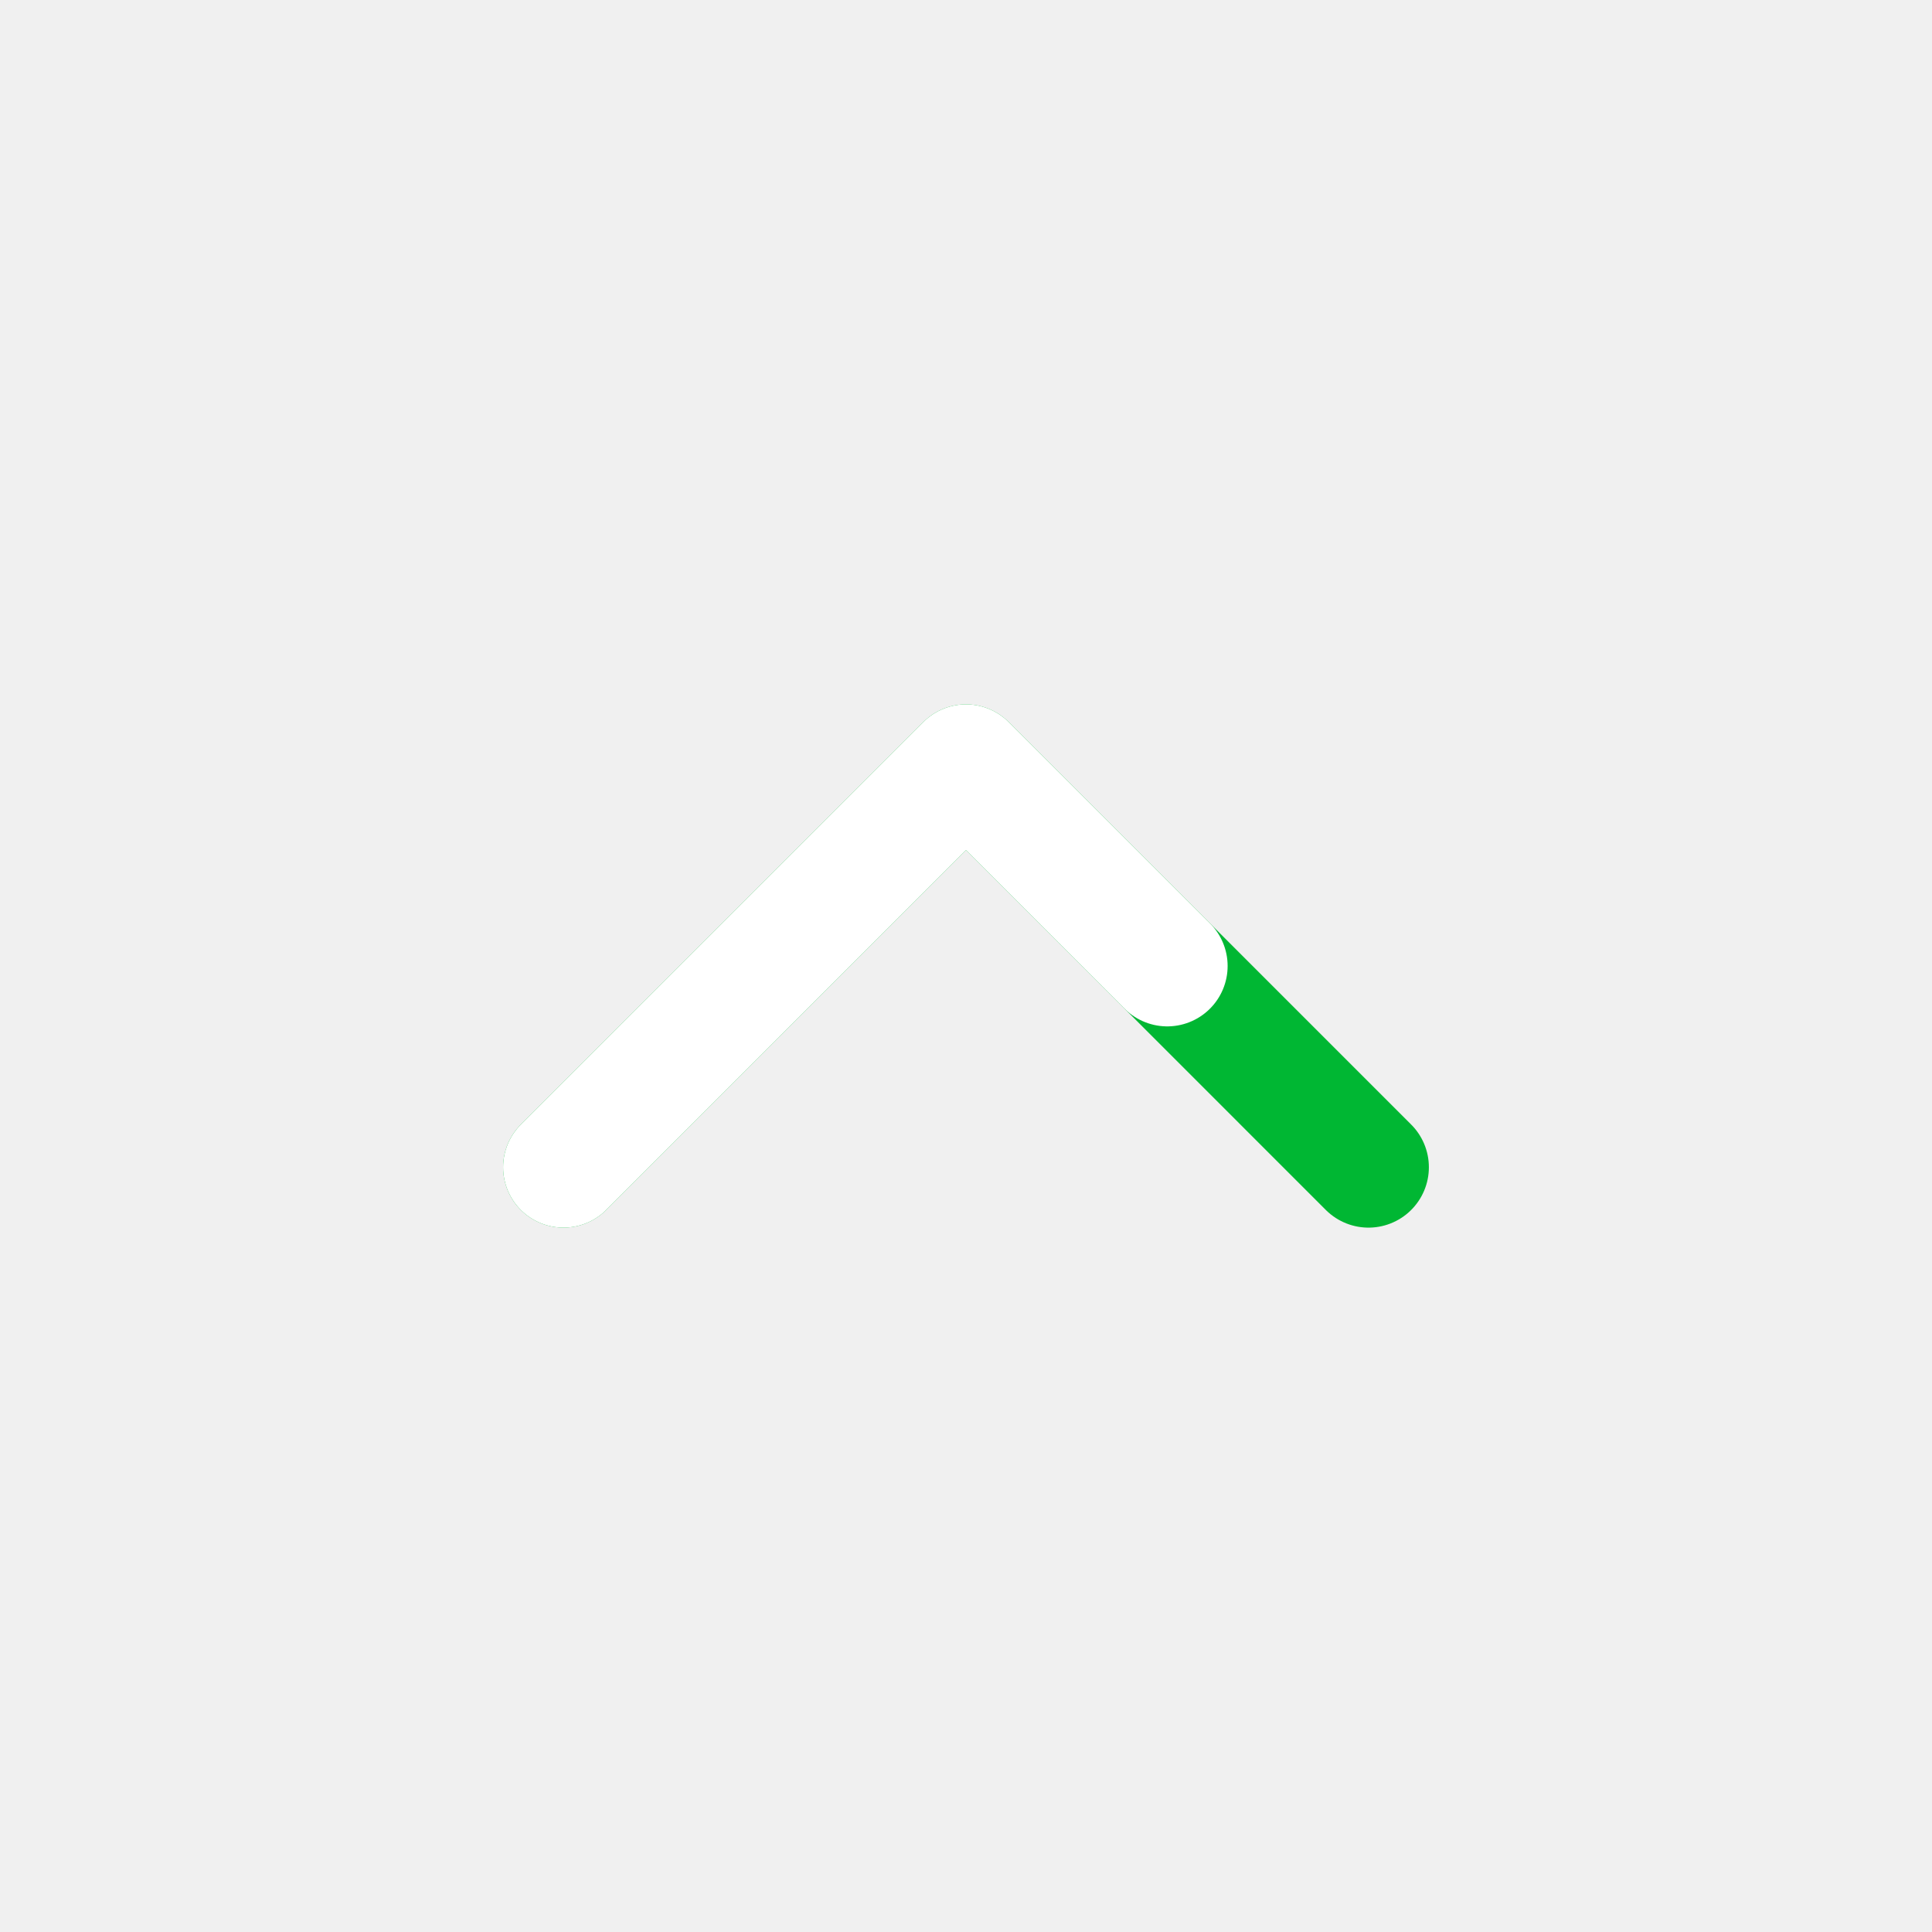
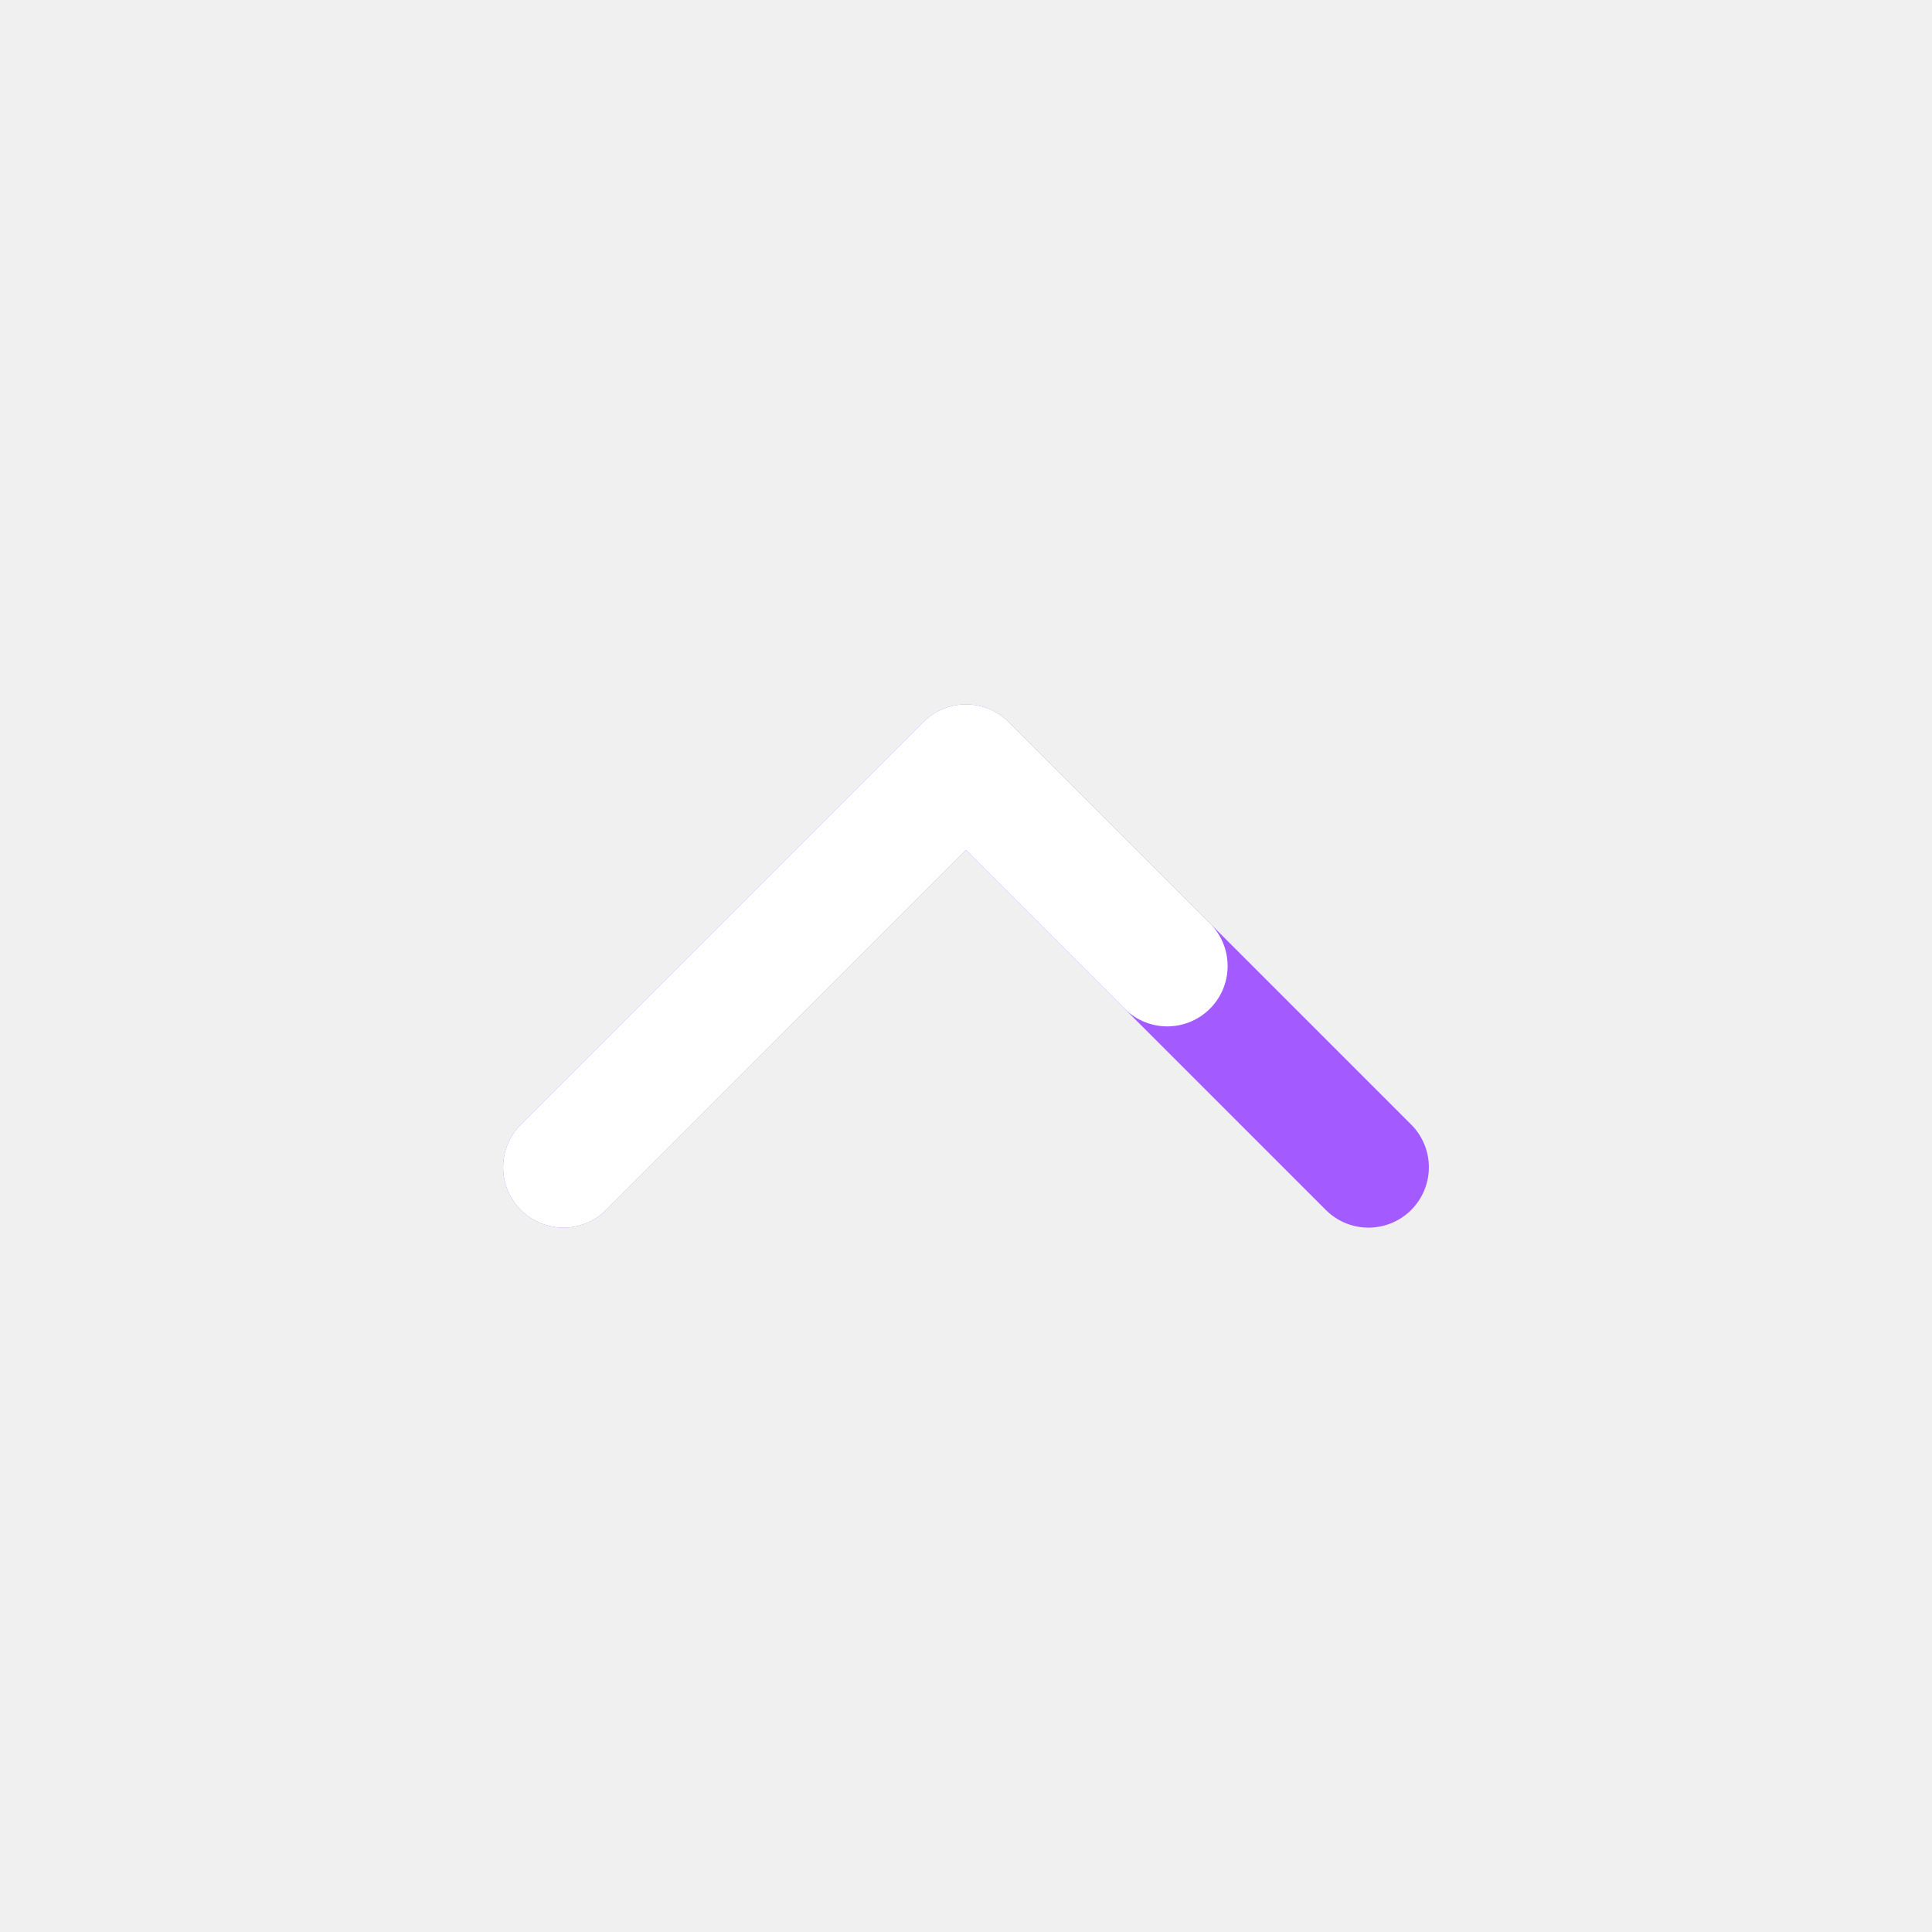
<svg xmlns="http://www.w3.org/2000/svg" width="24" height="24" viewBox="0 0 24 24" fill="none">
-   <path d="M7 14.5L12 9.5L14.5 12L17 14.5" stroke="#00B733" stroke-width="1.5" stroke-linecap="round" stroke-linejoin="round" />
+   <path d="M7 14.5L12 9.5L14.5 12L17 14.5" stroke="#A35BFF" stroke-width="1.5" stroke-linecap="round" stroke-linejoin="round" />
  <path d="M7 14.5L12 9.5L14.5 12" stroke="white" stroke-width="1.5" stroke-linecap="round" stroke-linejoin="round" />
</svg>
